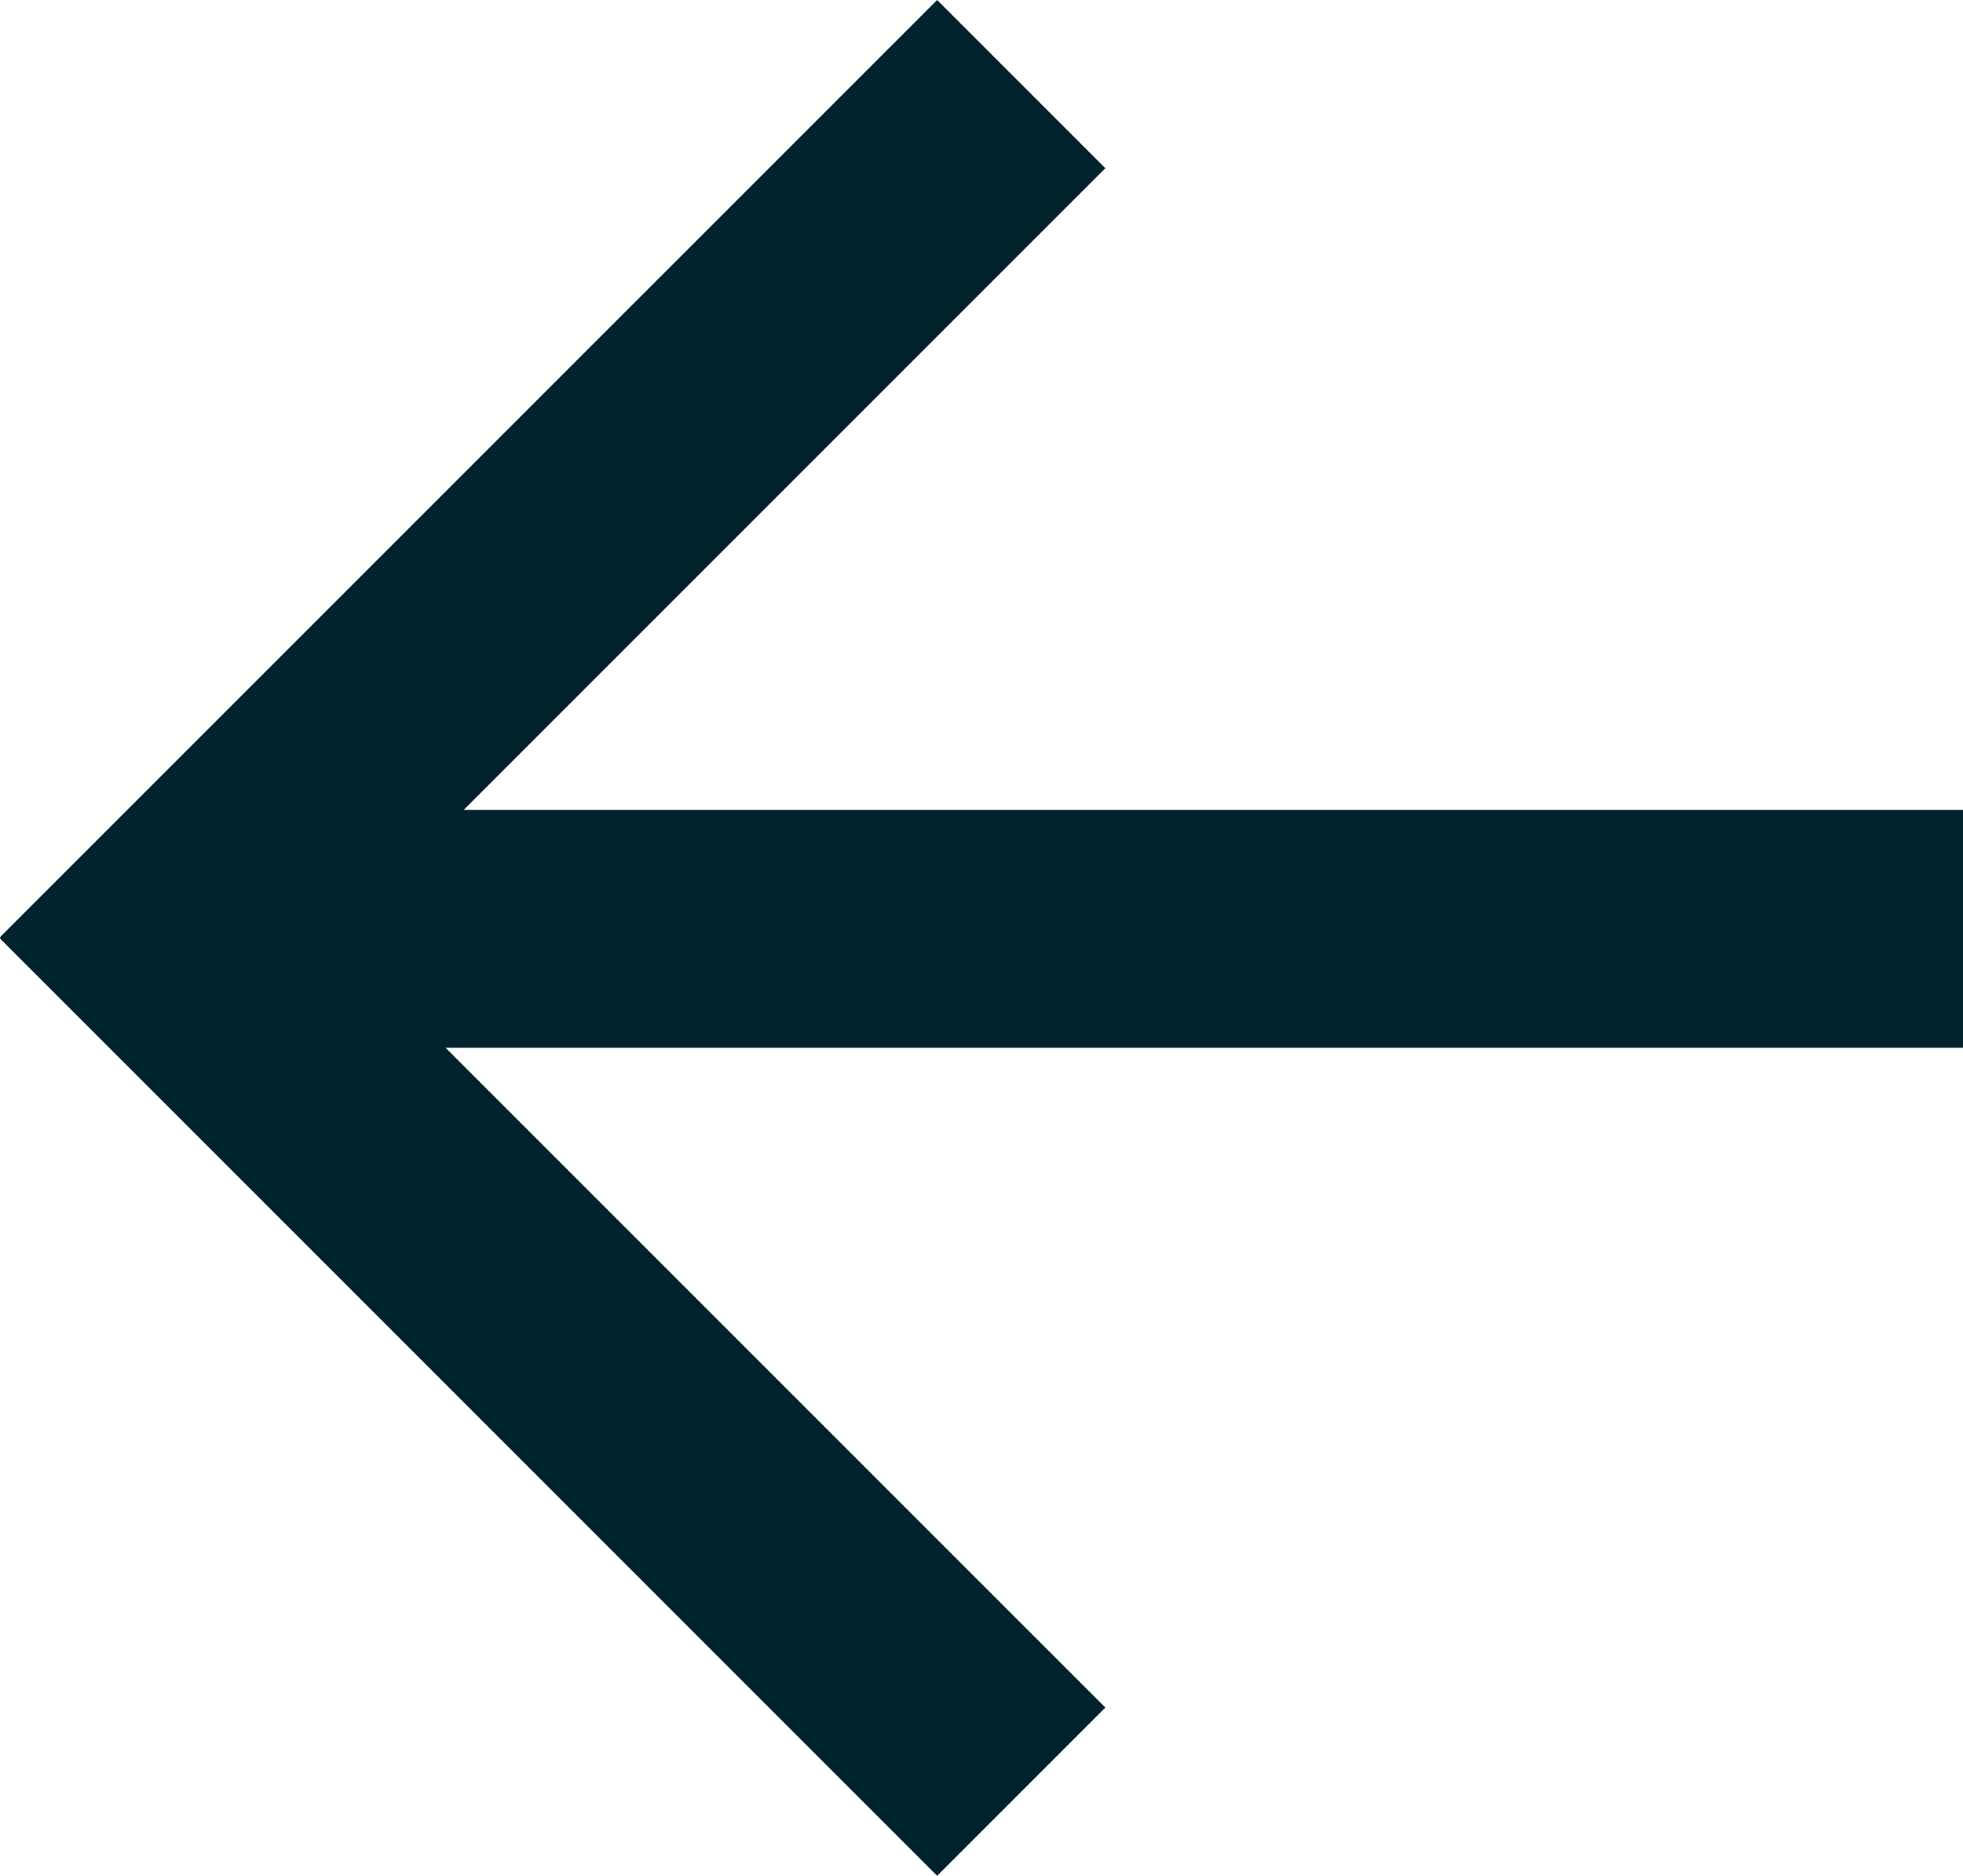
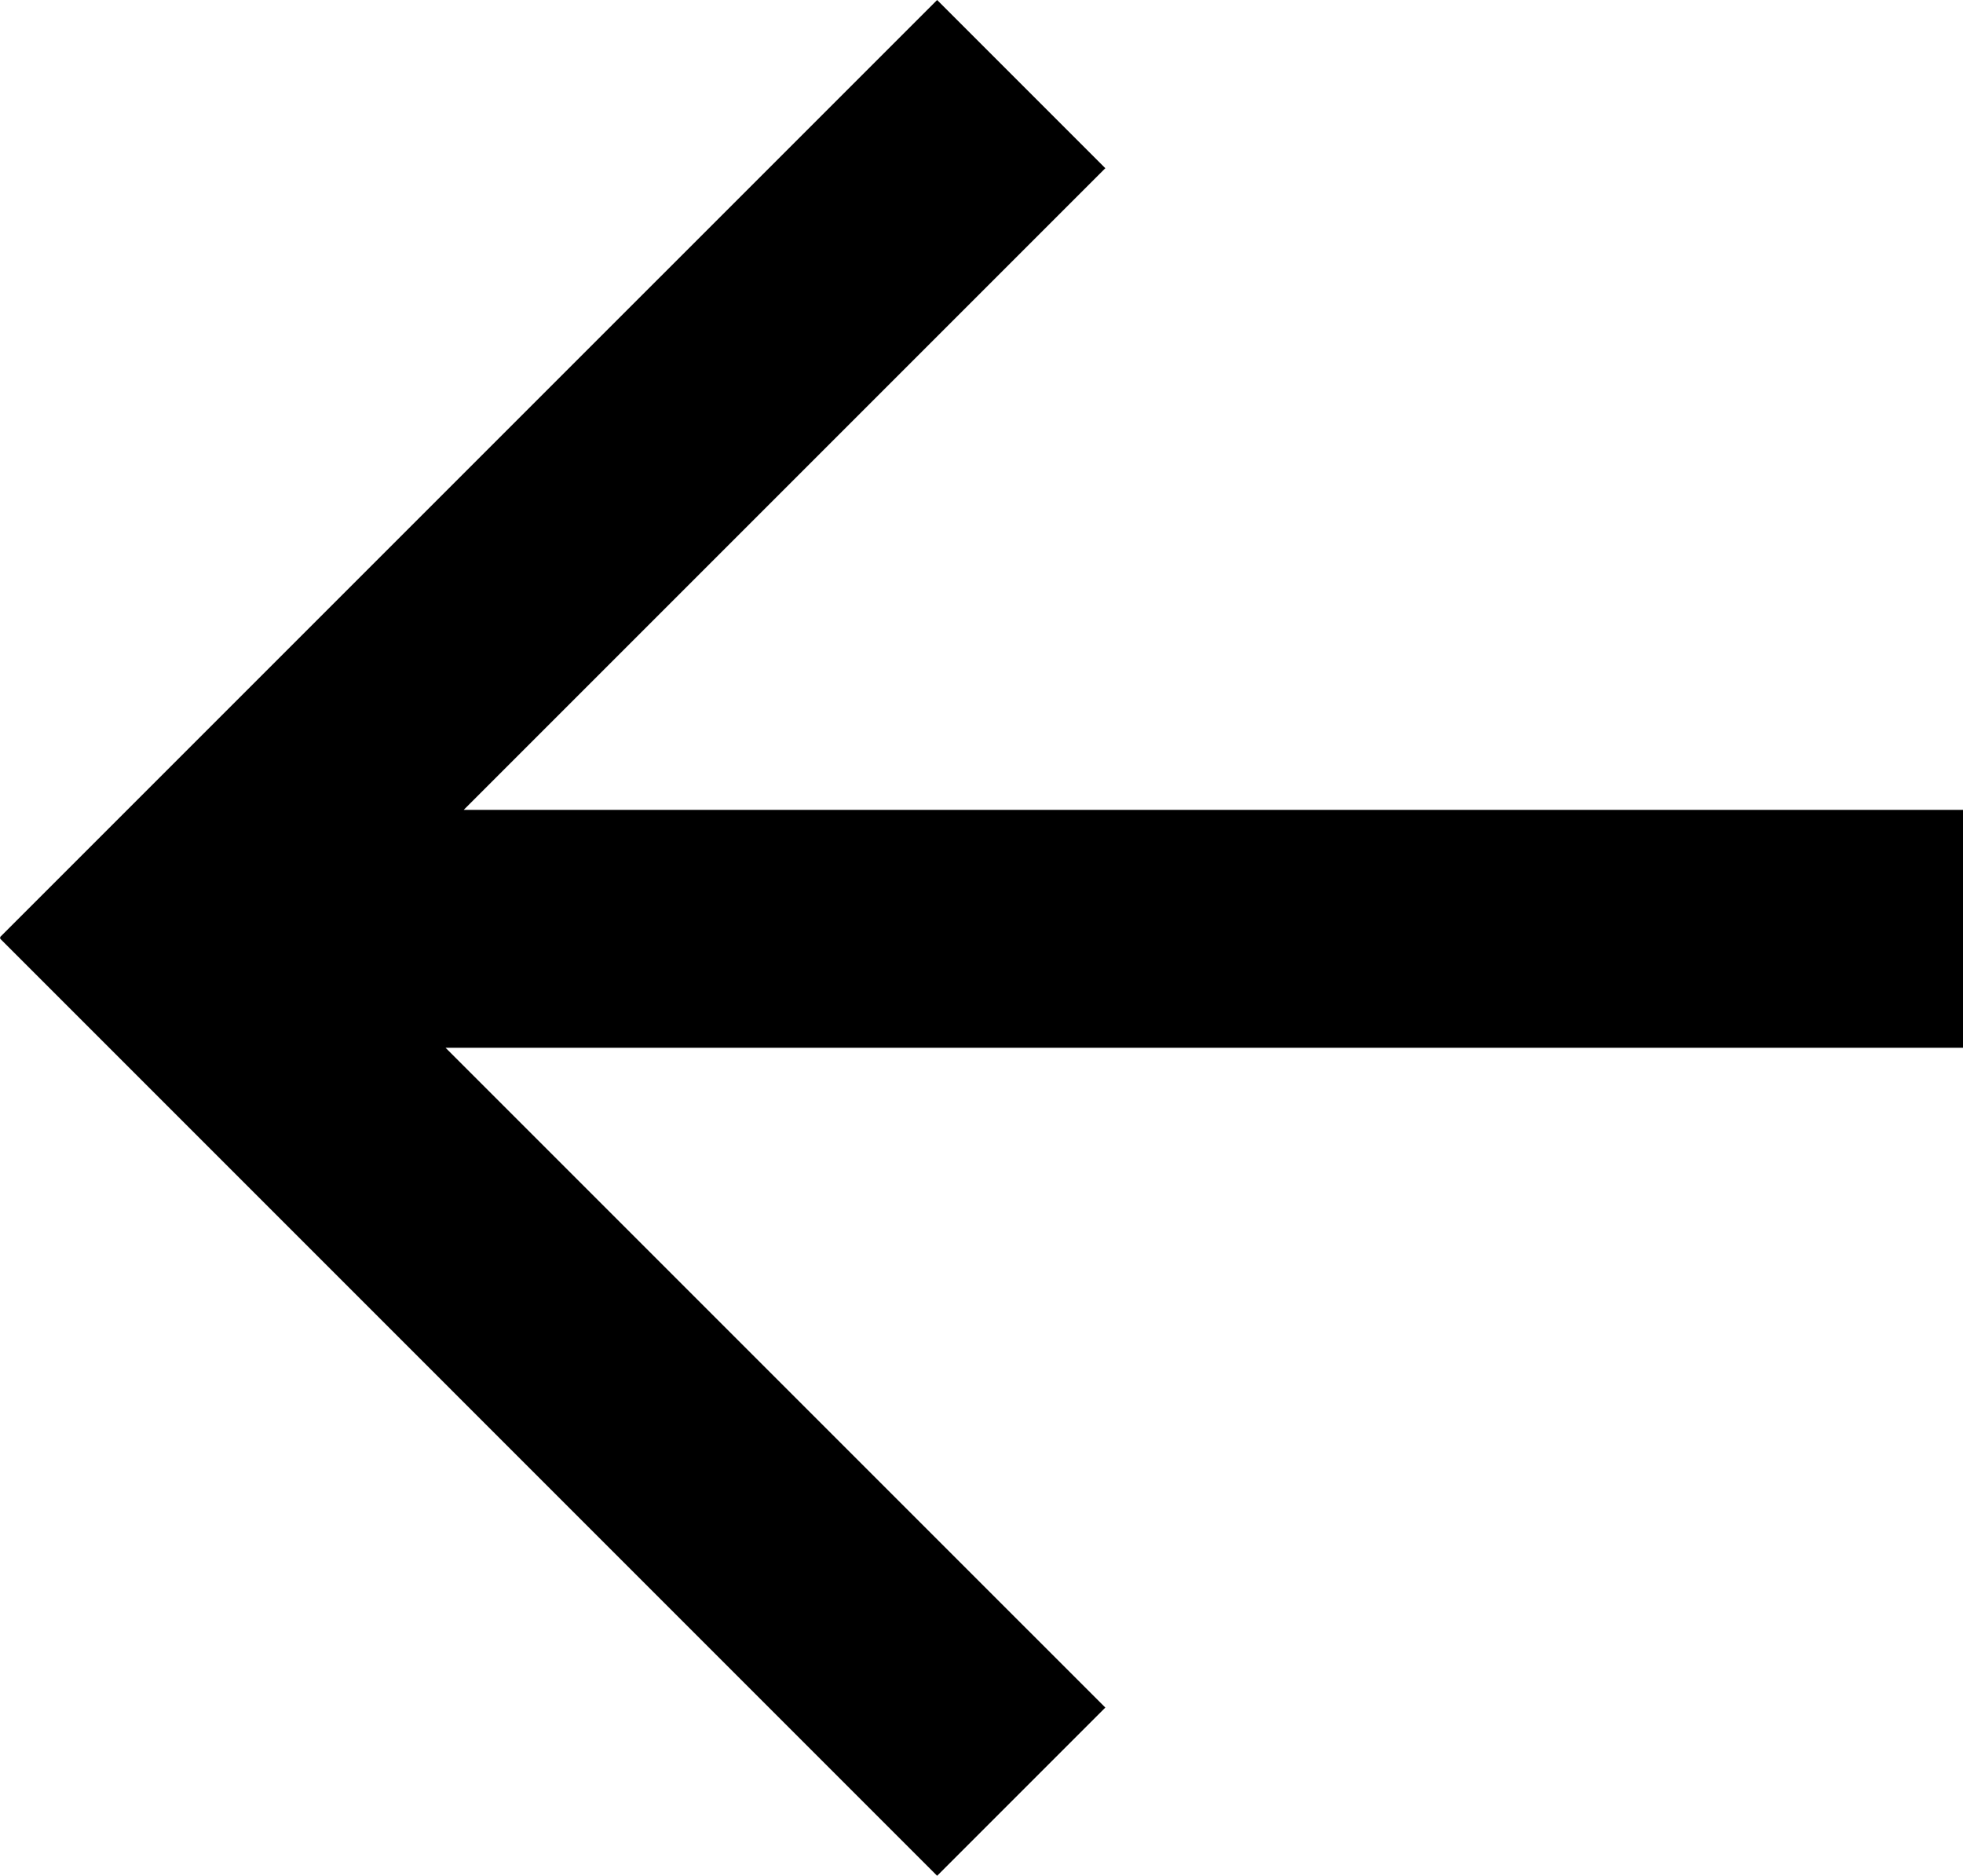
- <svg xmlns="http://www.w3.org/2000/svg" width="38.687" height="36.969" viewBox="0 0 38.687 36.969" fill="#00222d">
+ <svg xmlns="http://www.w3.org/2000/svg" width="38.687" height="36.969" viewBox="0 0 38.687 36.969">
  <path id="arrow_left" data-name="Left Arrow" d="M123.158,49.587l18.47,18.469-3.315,3.315L119.843,52.9Zm18.47-11.866-18.47,18.469-3.315-3.315,18.47-18.469Zm16.909,17.332H126.156V50.366h32.381v4.688Z" transform="translate(-119.844 -34.406)" />
</svg>
